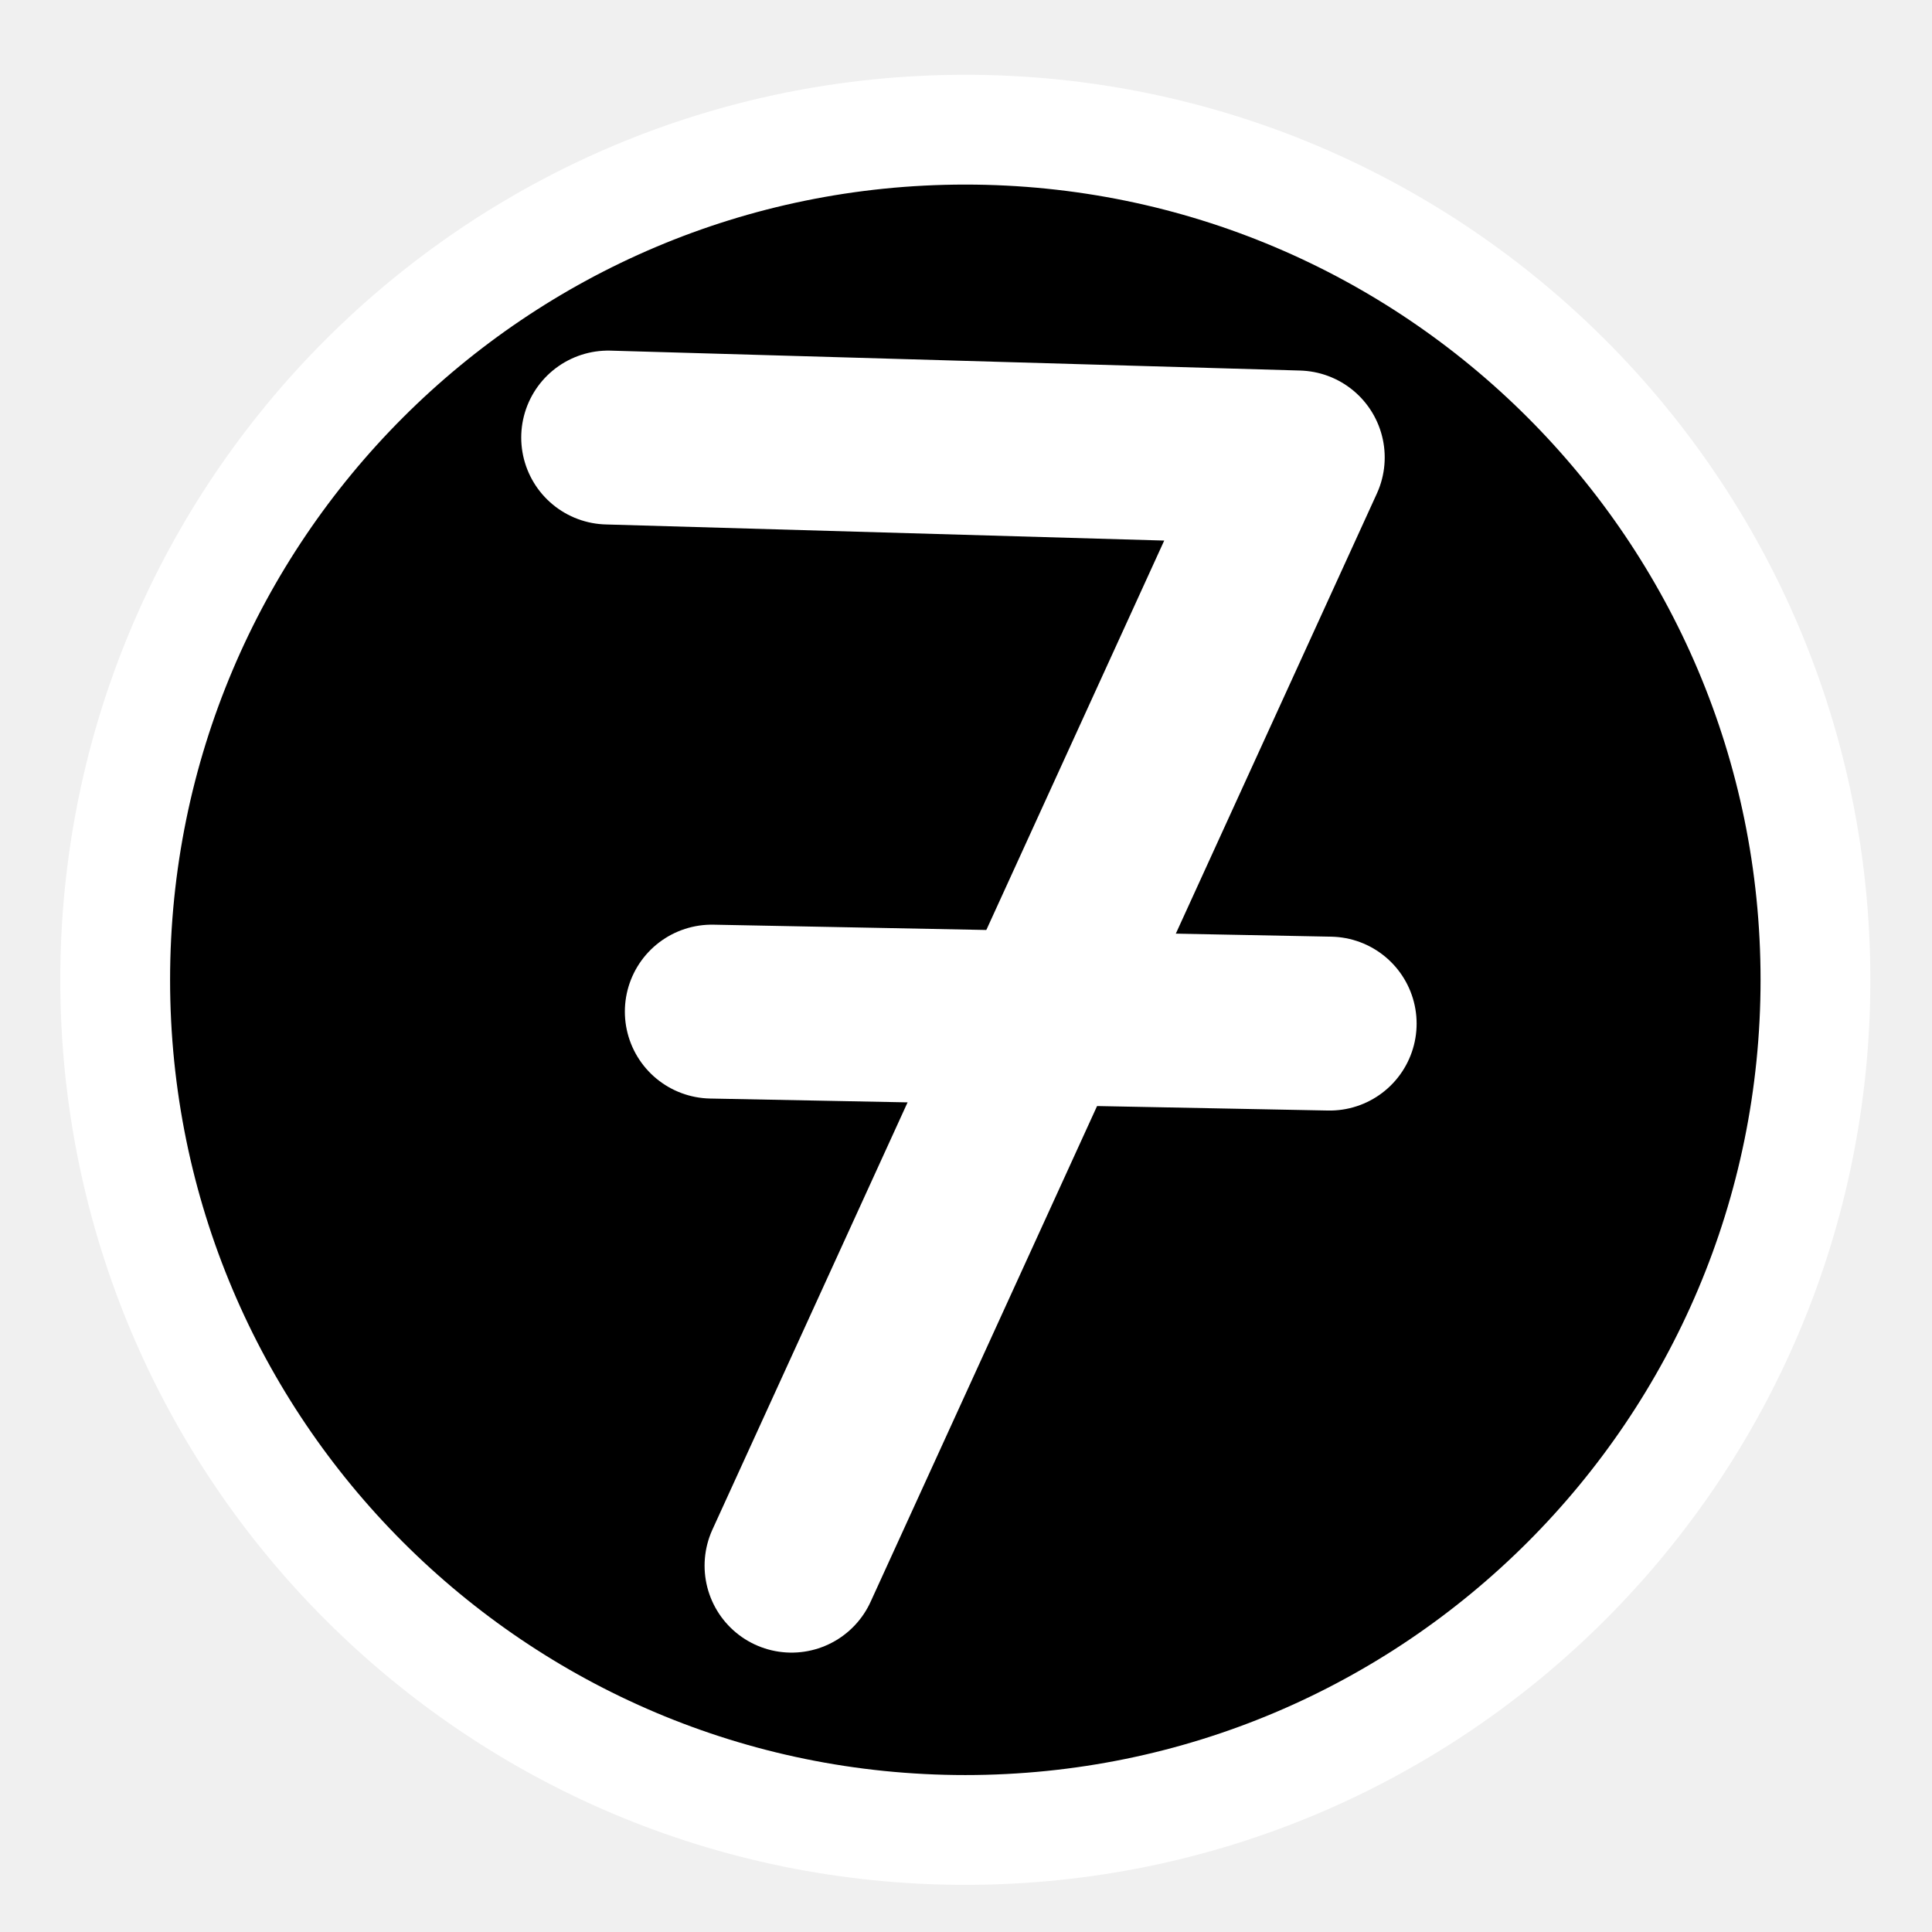
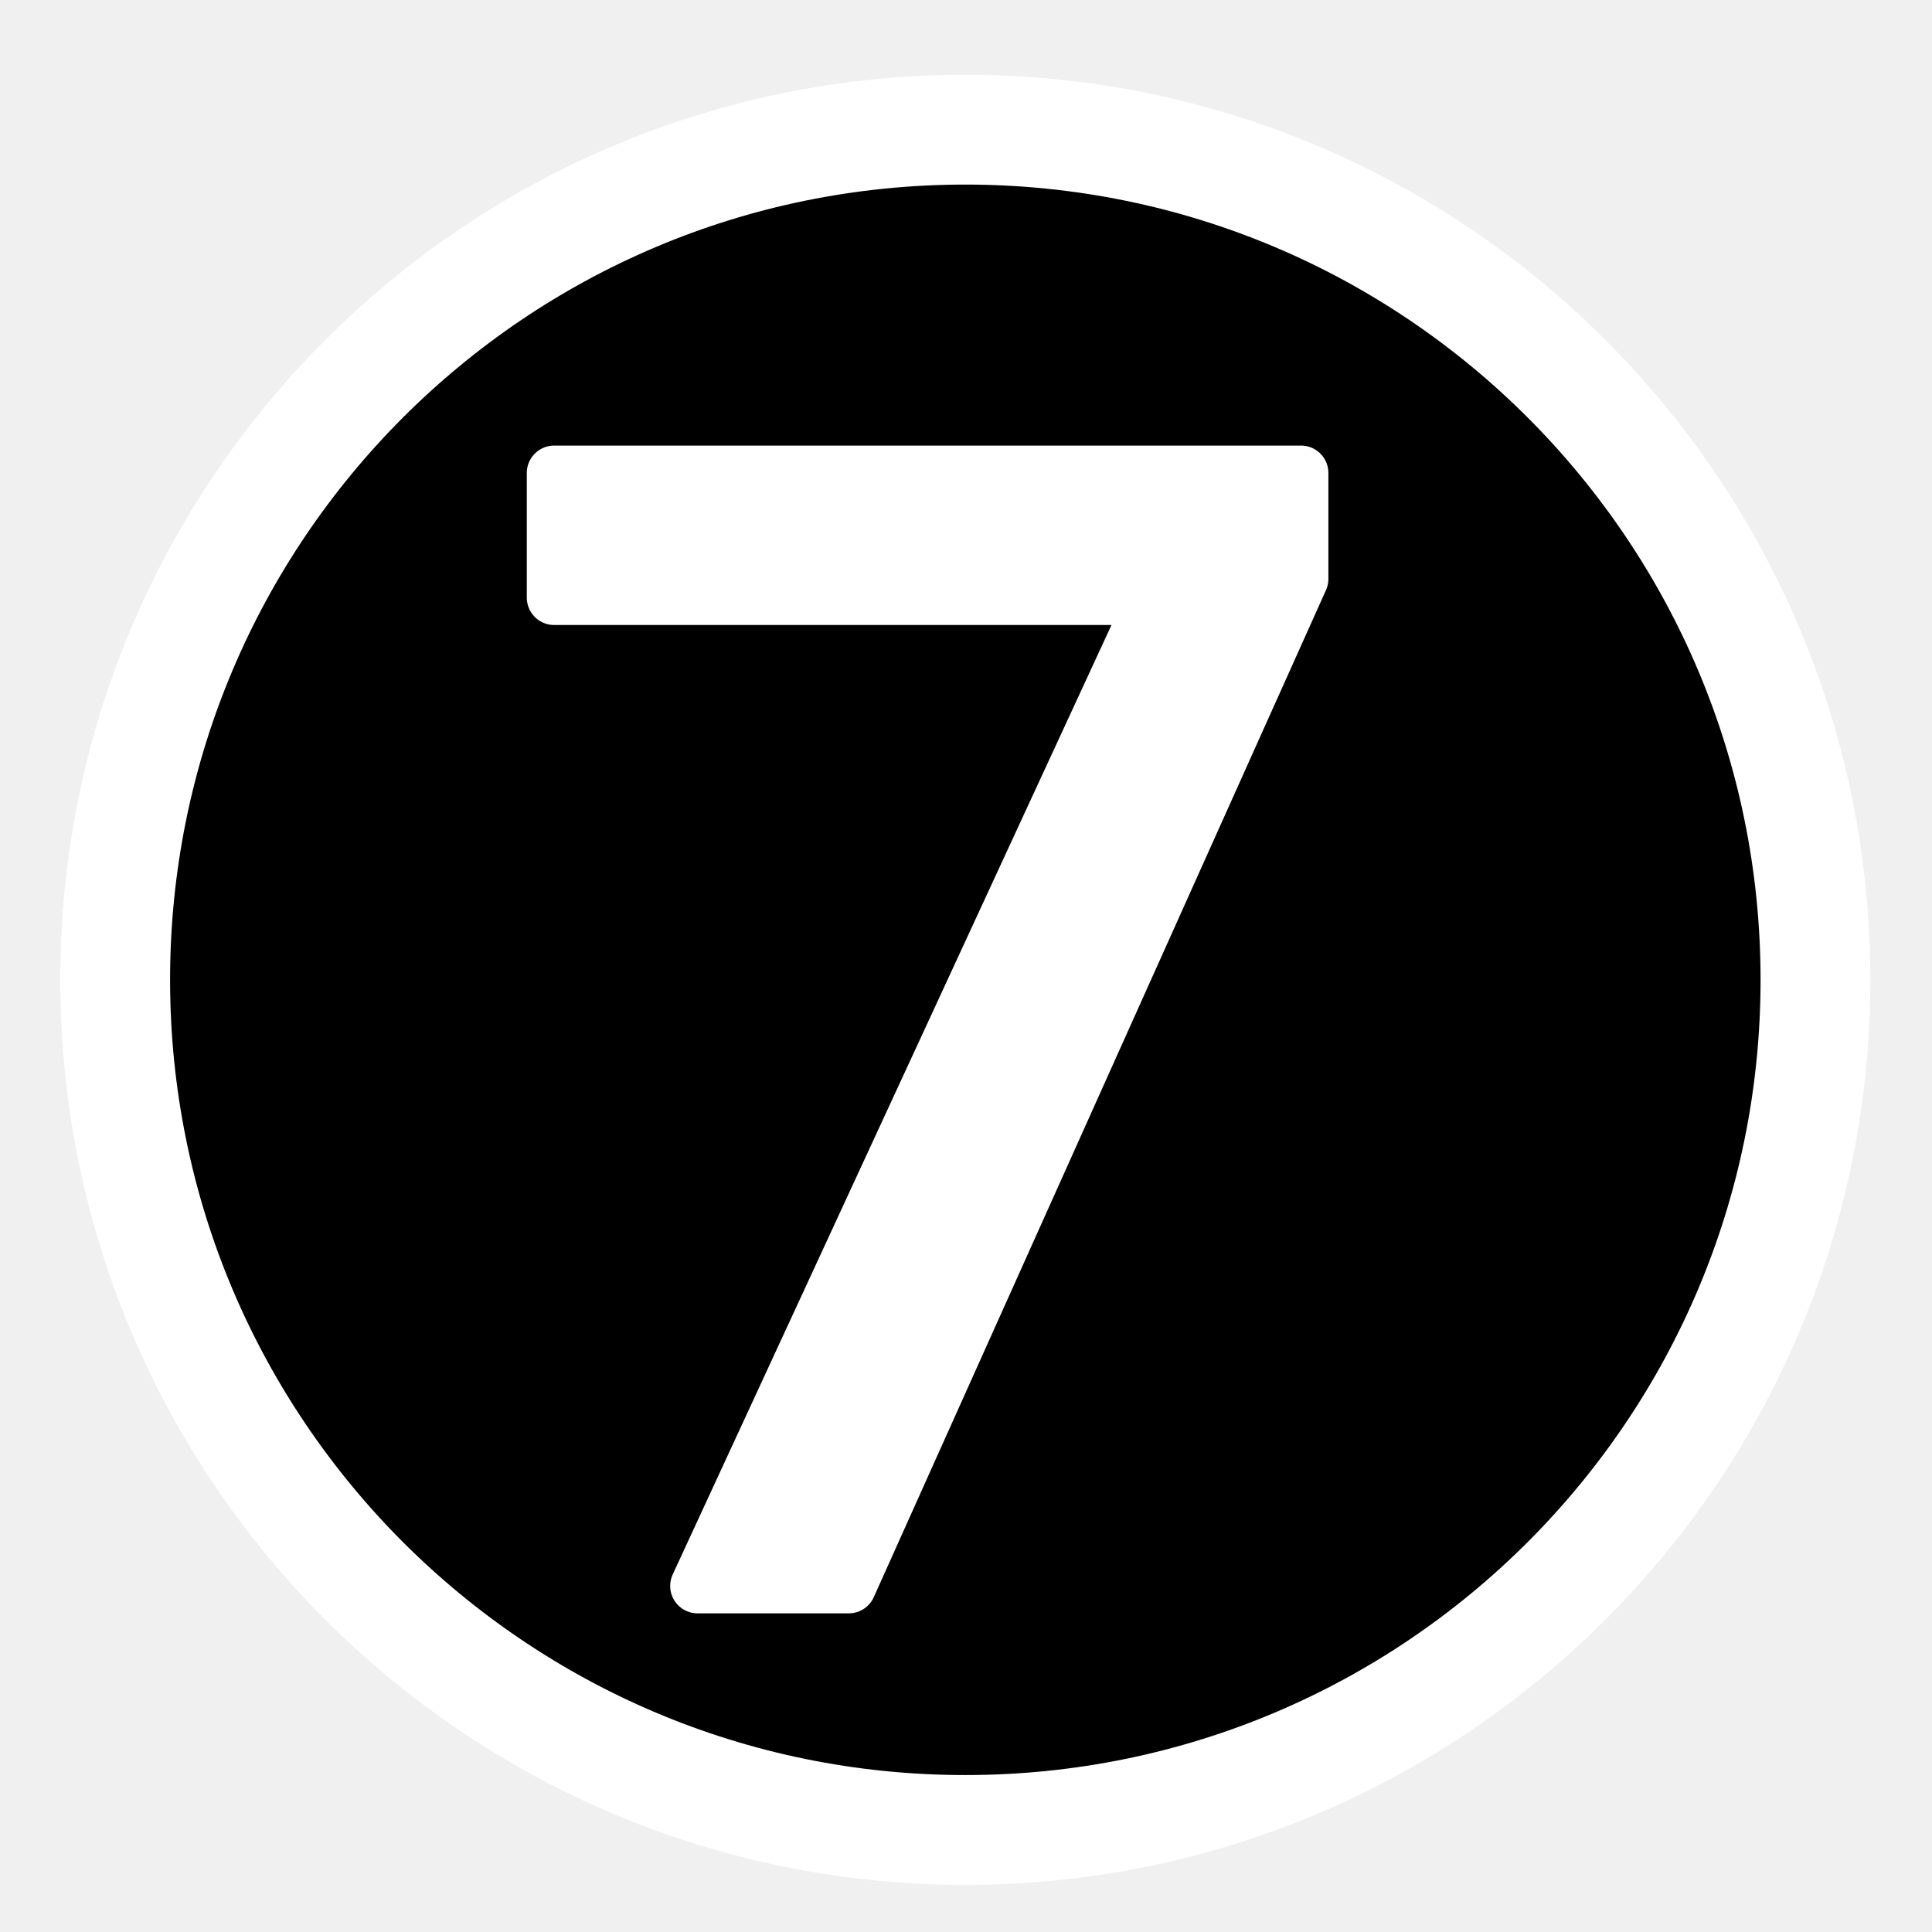
<svg xmlns="http://www.w3.org/2000/svg" version="1.1" x="0px" y="0px" viewBox="-143.5 -19.058 100 100" enable-background="new -143.5 -19.058 1024 1024" xml:space="preserve" id="svg2" width="100" height="100">
  <defs id="defs66" />
  <circle r="44.003" cy="31.657" cx="-93.535" id="path9736" style="fill:#000000;fill-opacity:1;stroke:#ffffff;stroke-width:5.683;stroke-linecap:round;stroke-linejoin:miter;stroke-miterlimit:4;stroke-dasharray:none;stroke-opacity:1;paint-order:normal" />
-   <g style="stroke-linejoin:round" transform="matrix(4.5,0,0,4.5,277.27,162.7756)" id="g9756-3-8">
-     <g style="stroke-linejoin:round" transform="translate(49.92977,-21.26878)" id="g9760-4-9">
-       <path id="path9750-7-5" d="m -136.439,-14.106 7.932,0.229 -5.823,12.747" style="fill:none;stroke:#ffffff;stroke-width:2;stroke-linecap:round;stroke-linejoin:round;stroke-miterlimit:4;stroke-dasharray:none;stroke-opacity:1" />
-       <path id="path9752-7-9" d="m -135.247,-7.503 7.107,0.138" style="fill:none;stroke:#ffffff;stroke-width:2;stroke-linecap:round;stroke-linejoin:round;stroke-miterlimit:4;stroke-dasharray:none;stroke-opacity:1" />
-     </g>
-   </g>
+   <text xml:space="preserve" style="font-style:normal;font-variant:normal;font-weight:normal;font-stretch:normal;font-size:80.681px;line-height:1;font-family:sans-serif;-inkscape-font-specification:sans-serif;letter-spacing:0px;word-spacing:0px;fill:#ffffff;fill-opacity:1;stroke:#ffffff;stroke-width:2.834;stroke-linecap:round;stroke-linejoin:round;stroke-miterlimit:4;stroke-dasharray:none;stroke-opacity:1" x="-118.362" y="63.031" id="text818">
+     <tspan id="tspan816" x="-118.362" y="63.031" style="fill:#ffffff;fill-opacity:1;stroke:#ffffff;stroke-width:2.834;stroke-linejoin:round;stroke-miterlimit:4;stroke-dasharray:none;stroke-opacity:1">7</tspan>
+   </text>
</svg>
